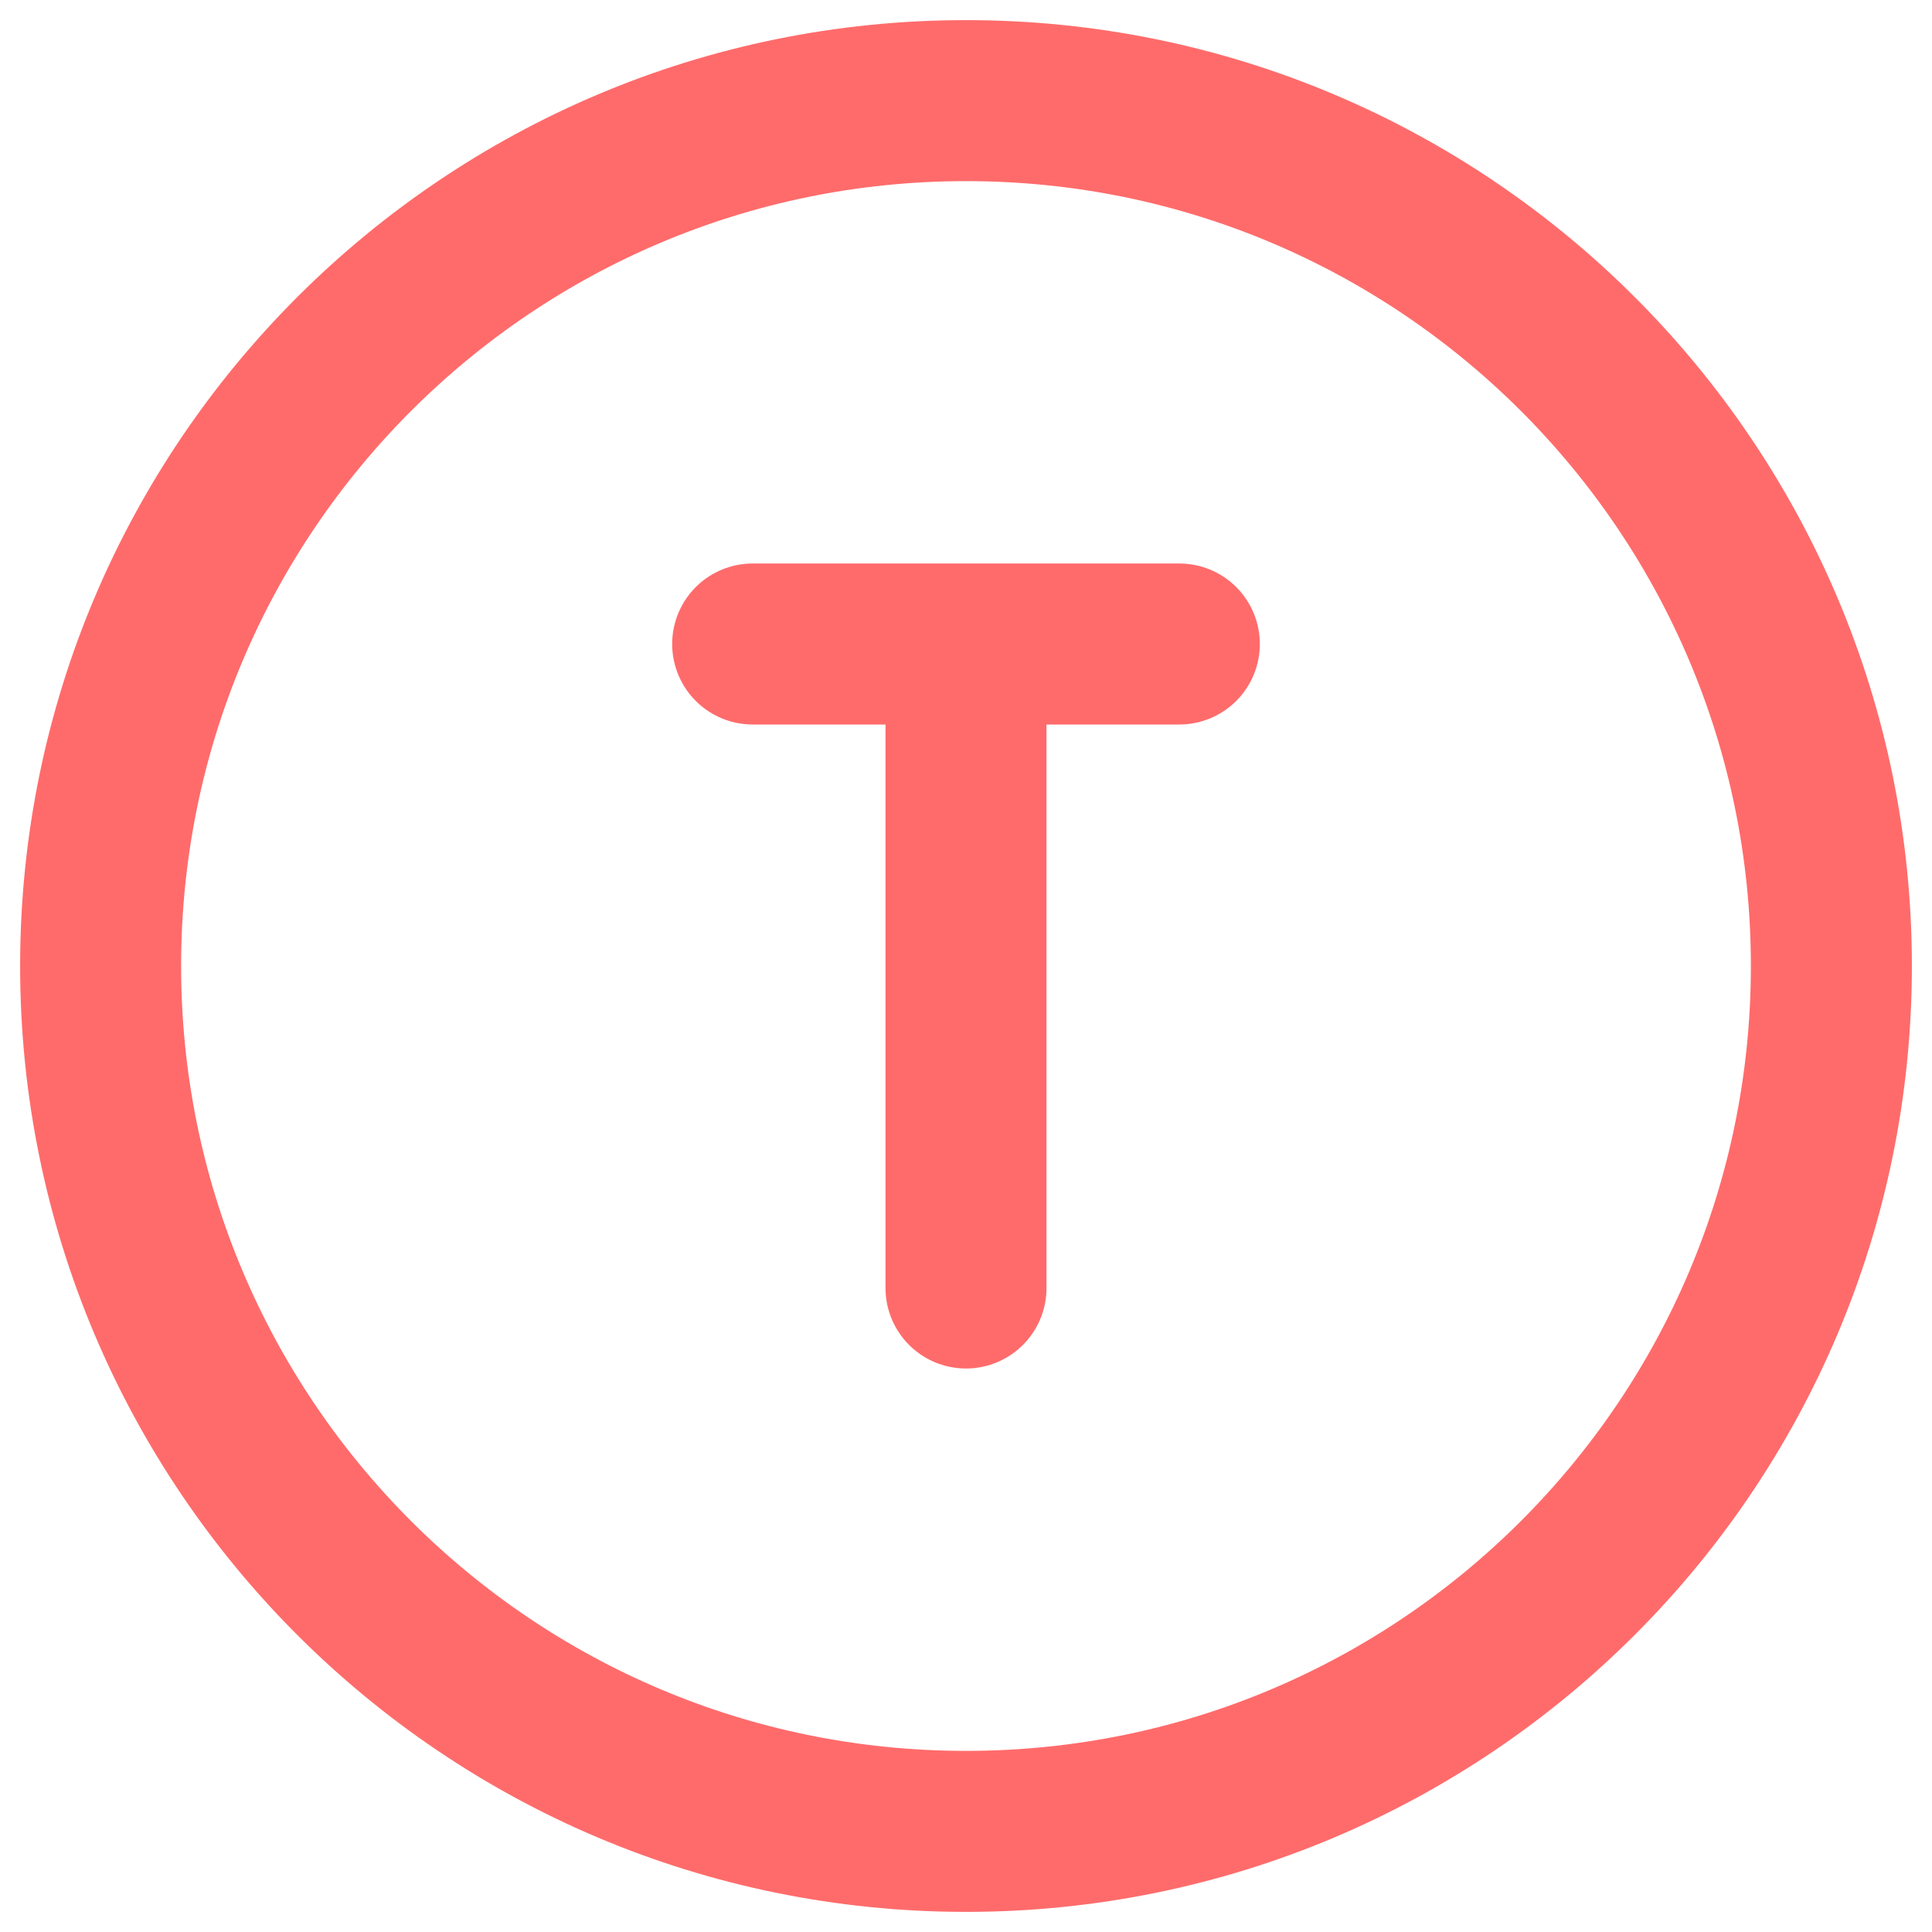
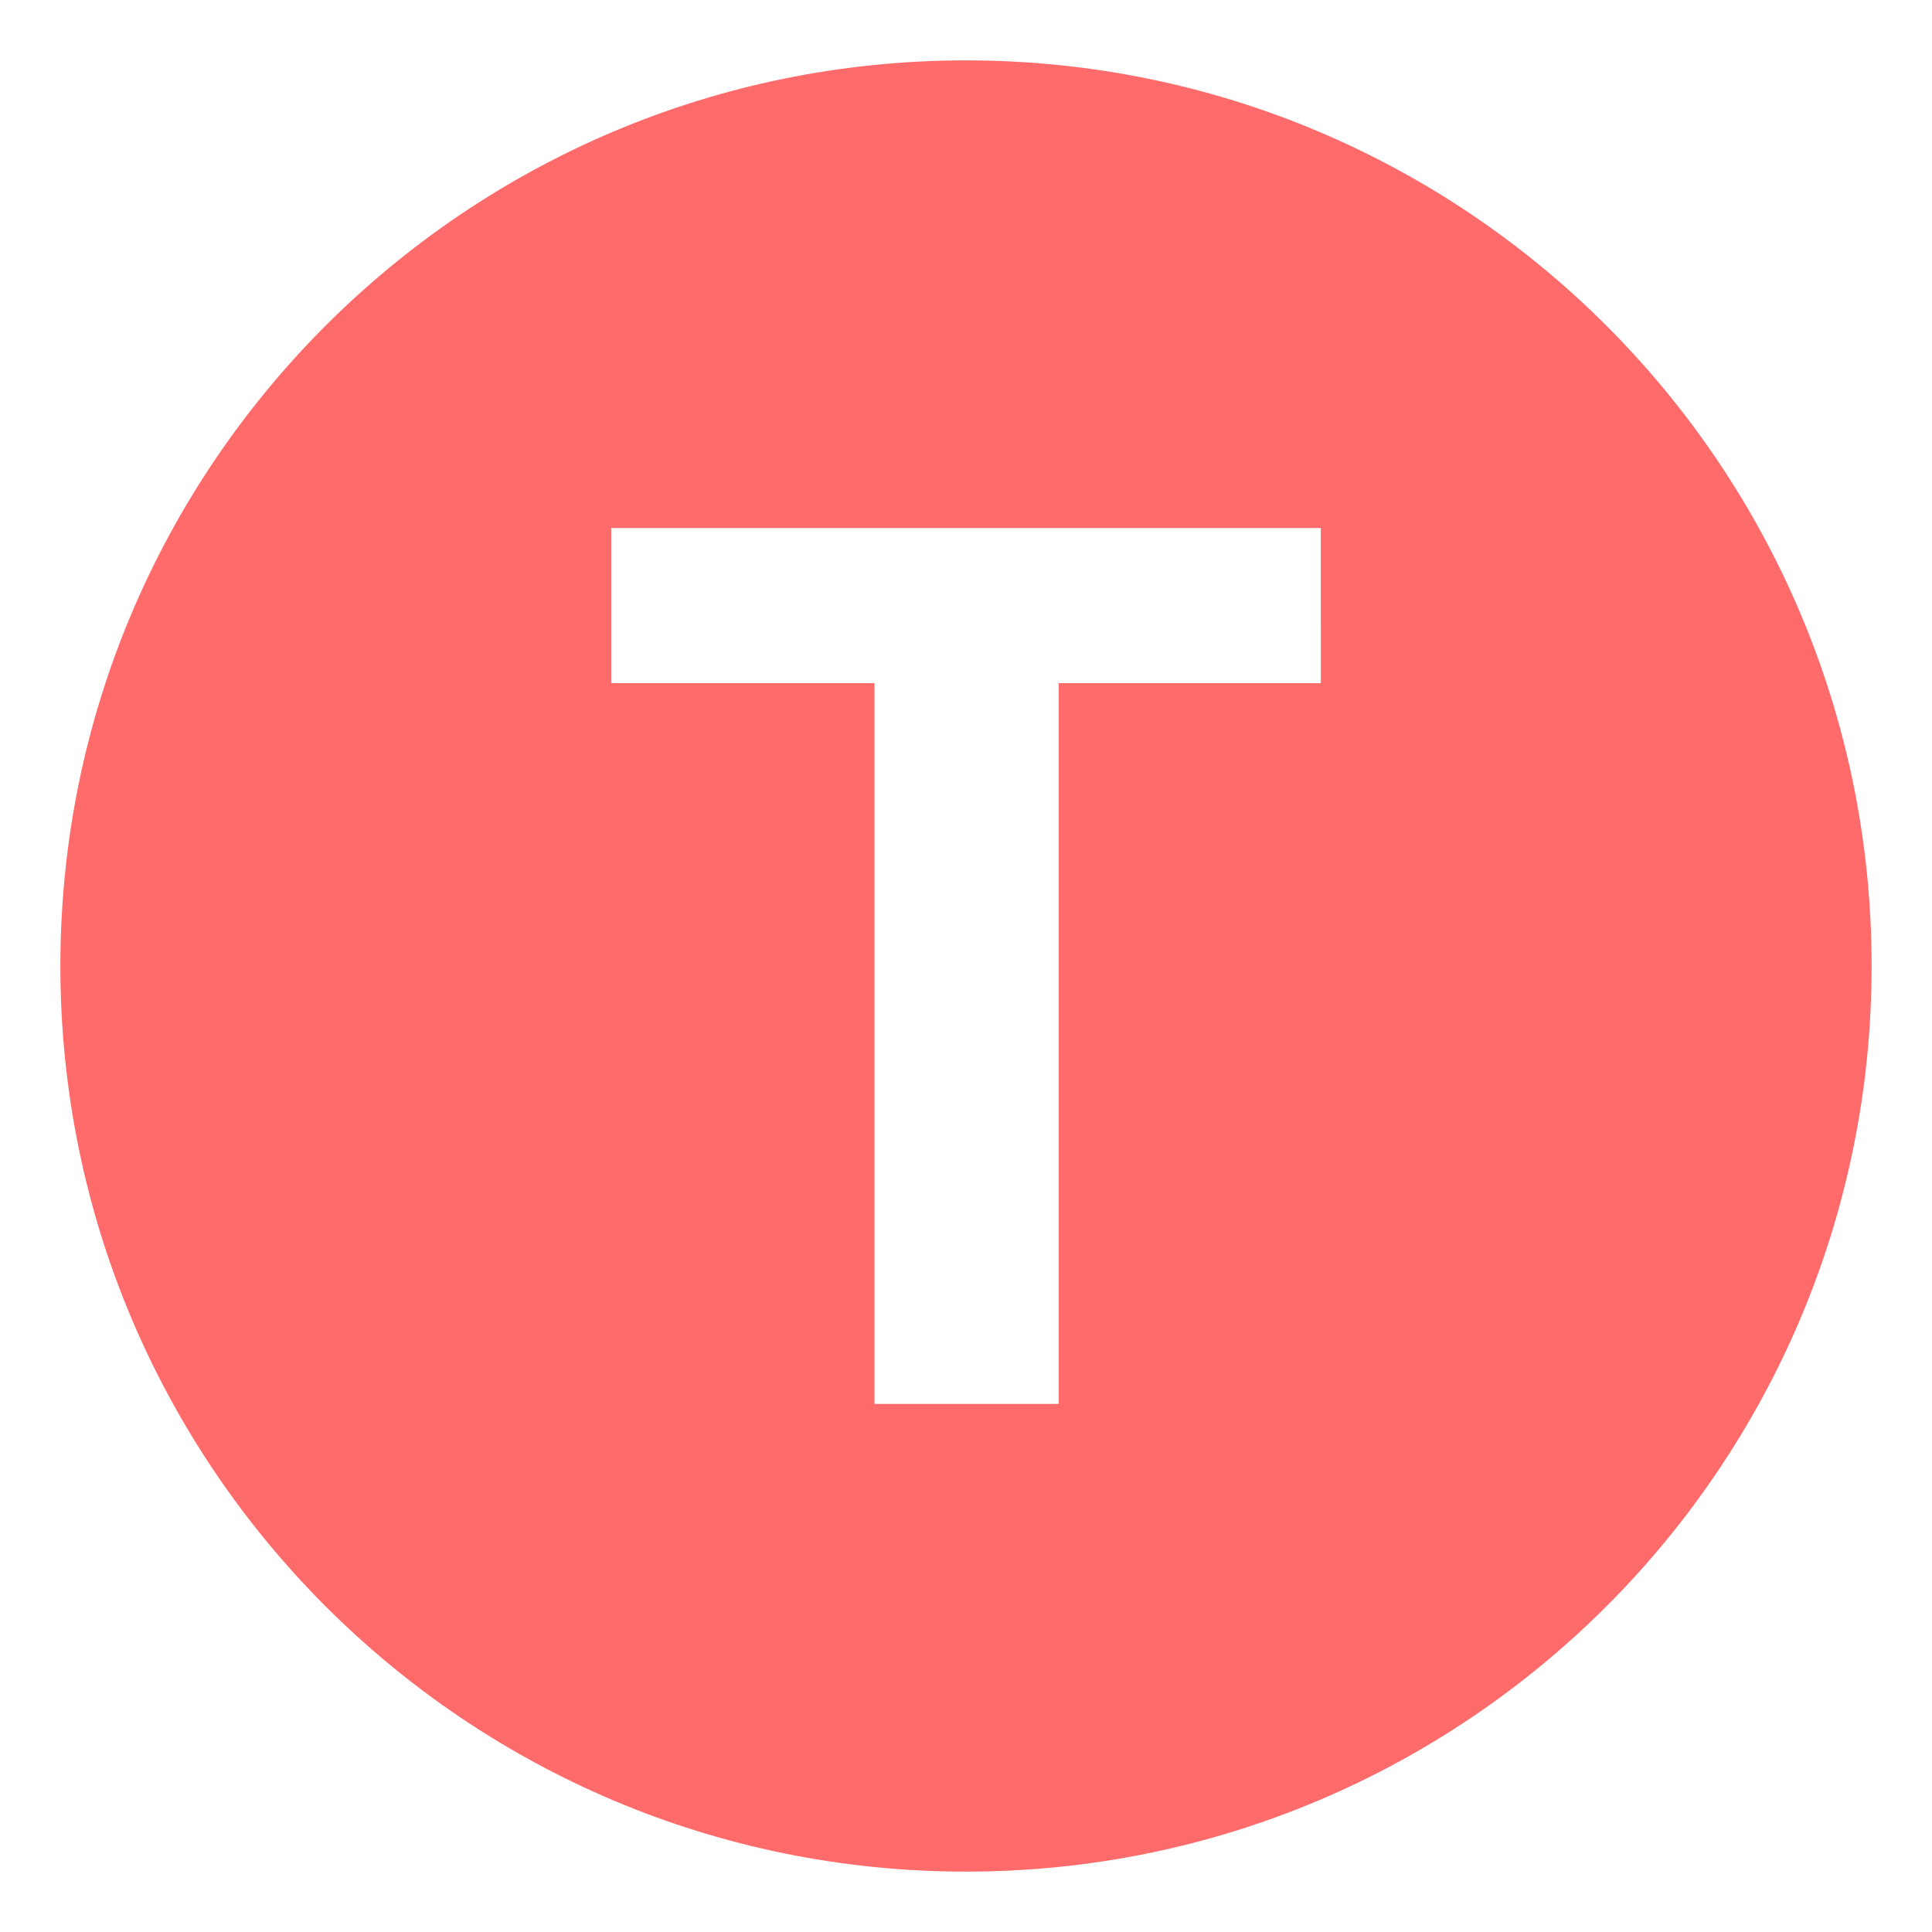
- <svg xmlns="http://www.w3.org/2000/svg" width="1em" height="1em" viewBox="0 0 48 48">
-   <path d="M0 0h48v48H0z" fill="none" />
-   <circle cx="24" cy="24" r="21.5" fill="none" stroke="#ff6b6b" stroke-linecap="round" stroke-linejoin="round" stroke-width="4" />
-   <path fill="none" stroke="#ff6b6b" stroke-linecap="round" stroke-linejoin="round" d="M18.7 16h10.6M24 32V16" stroke-width="4" />
+ <svg xmlns="http://www.w3.org/2000/svg" width="1em" height="1em" viewBox="0 0 64 64">
+   <path d="M0 0h64v64H0z" fill="none" />
+   <path fill="#ff6b6b" d="M32 2C15.432 2 2 15.431 2 32s13.432 30 30 30s30-13.432 30-30C62 15.431 48.568 2 32 2m11.754 20.629h-8.682v23.878h-6.104V22.629h-8.721v-5.138h23.506z" />
</svg>
